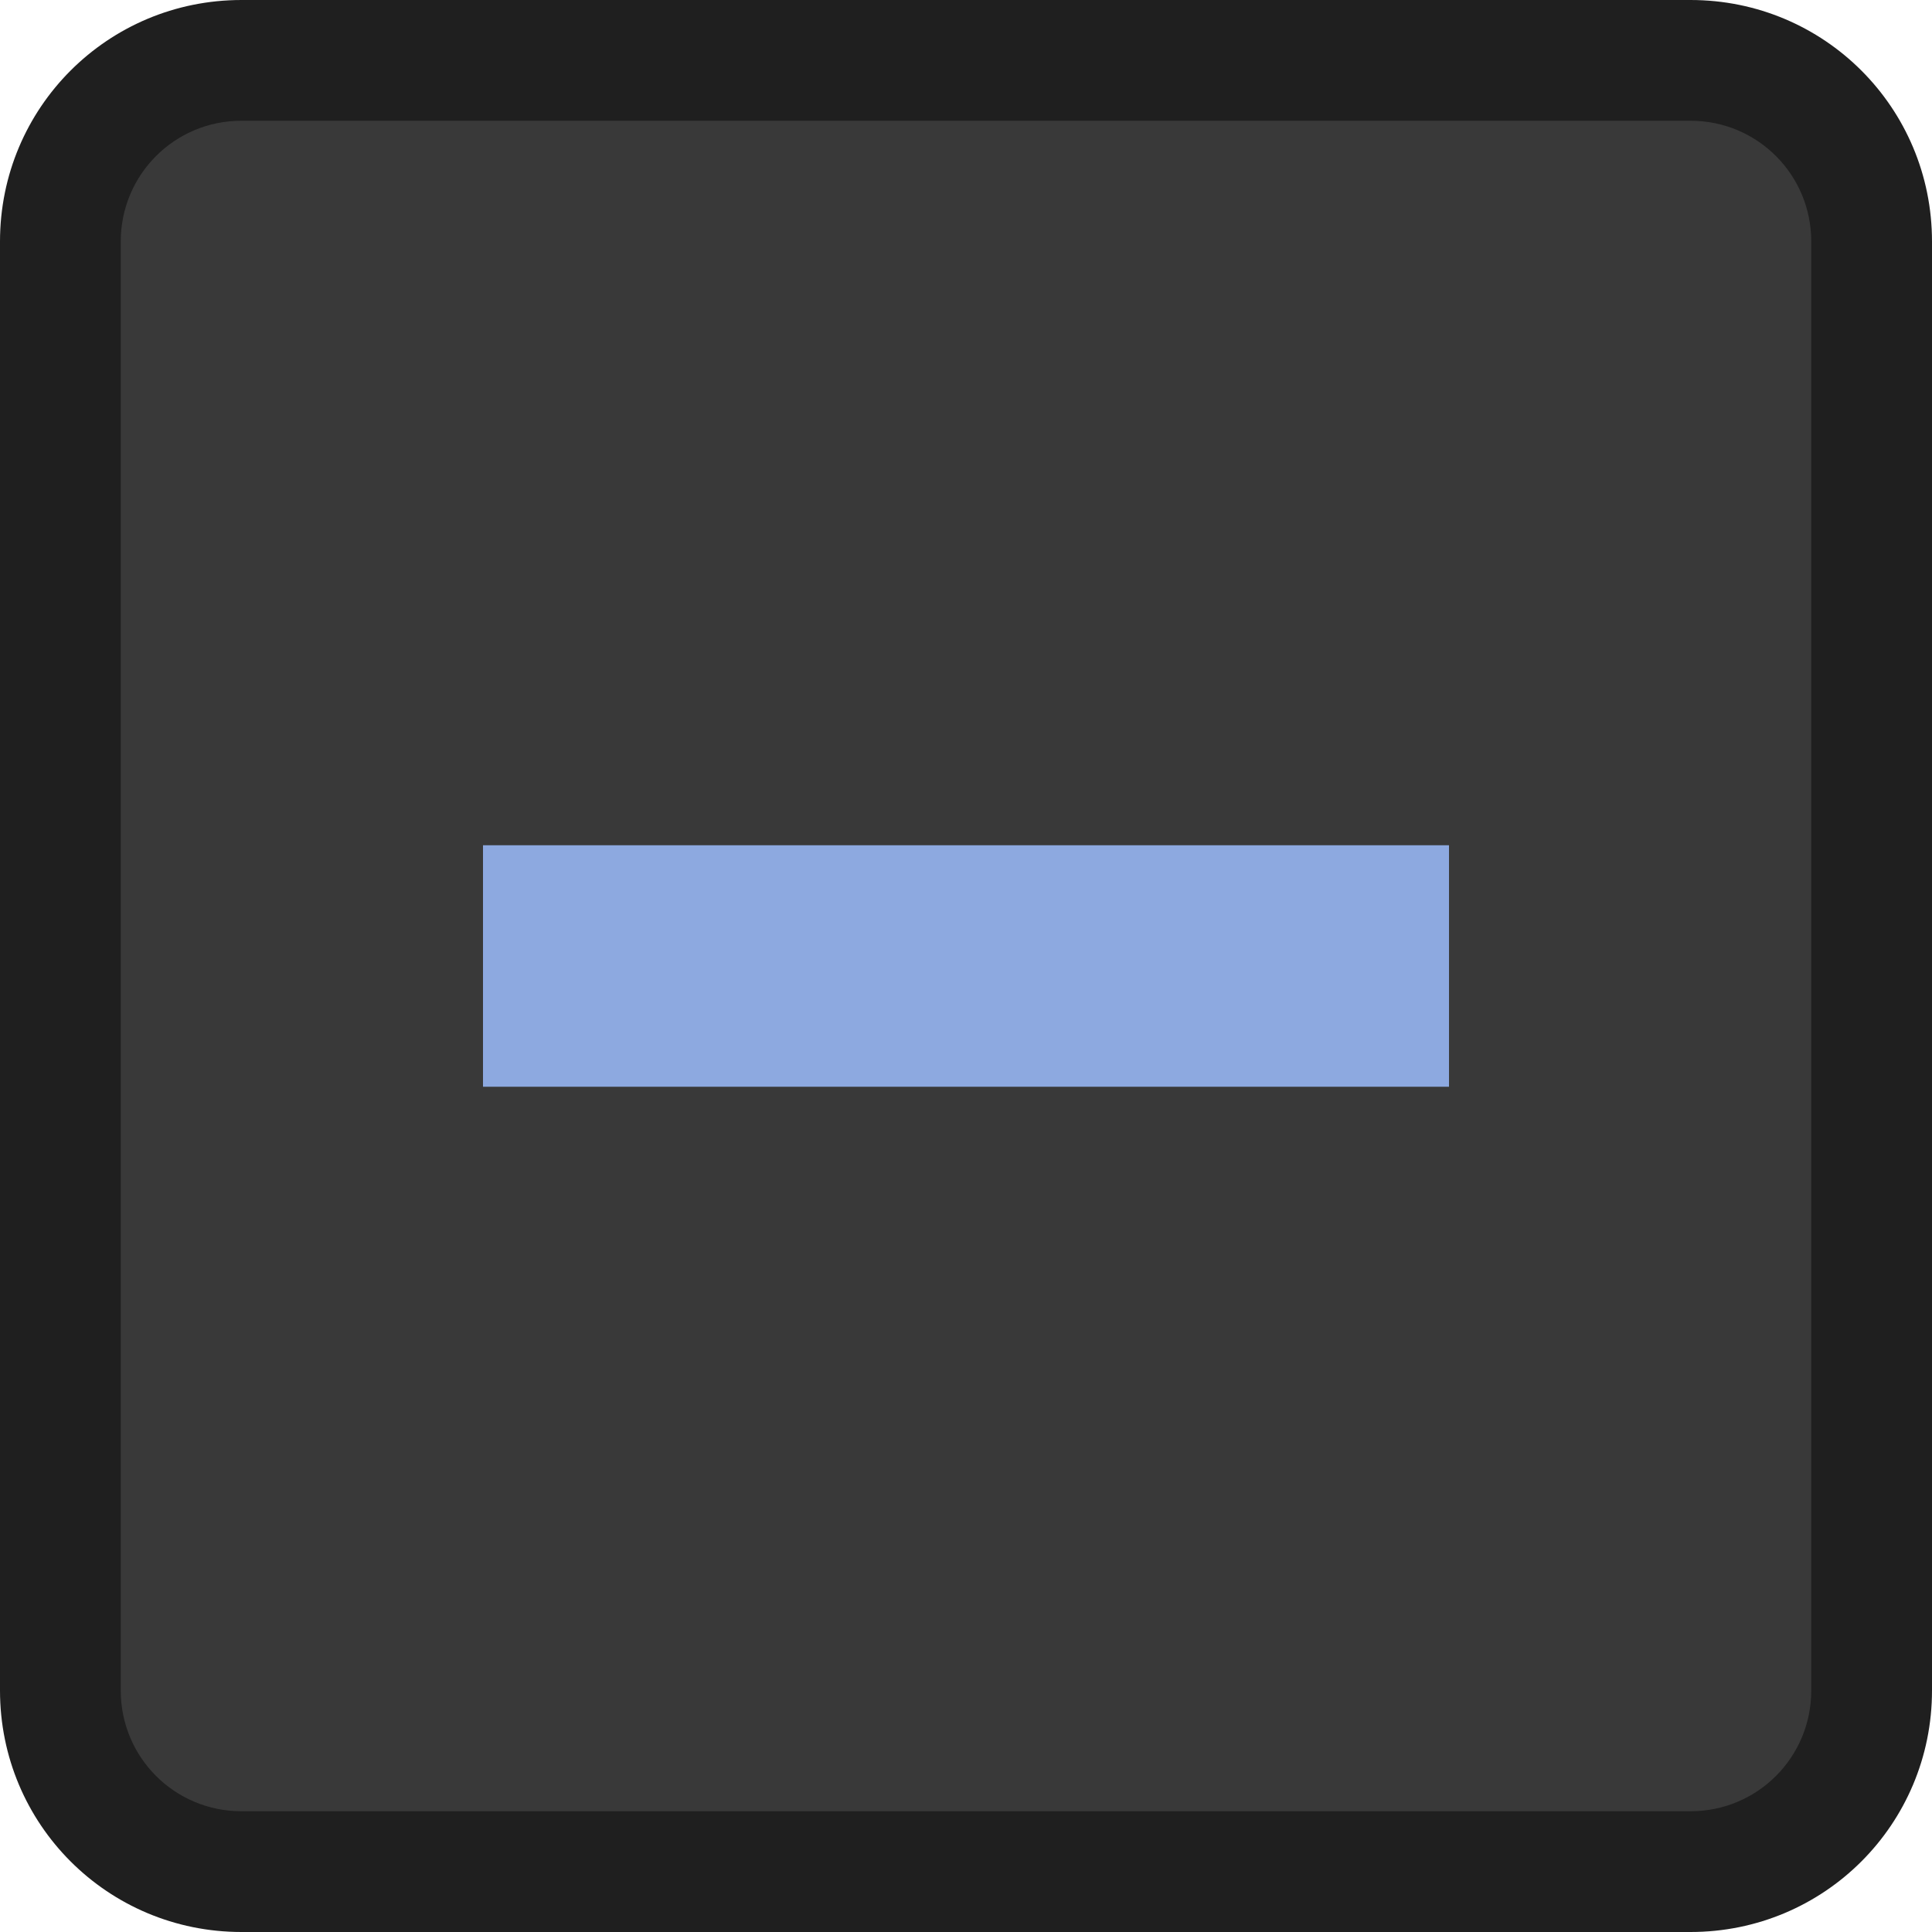
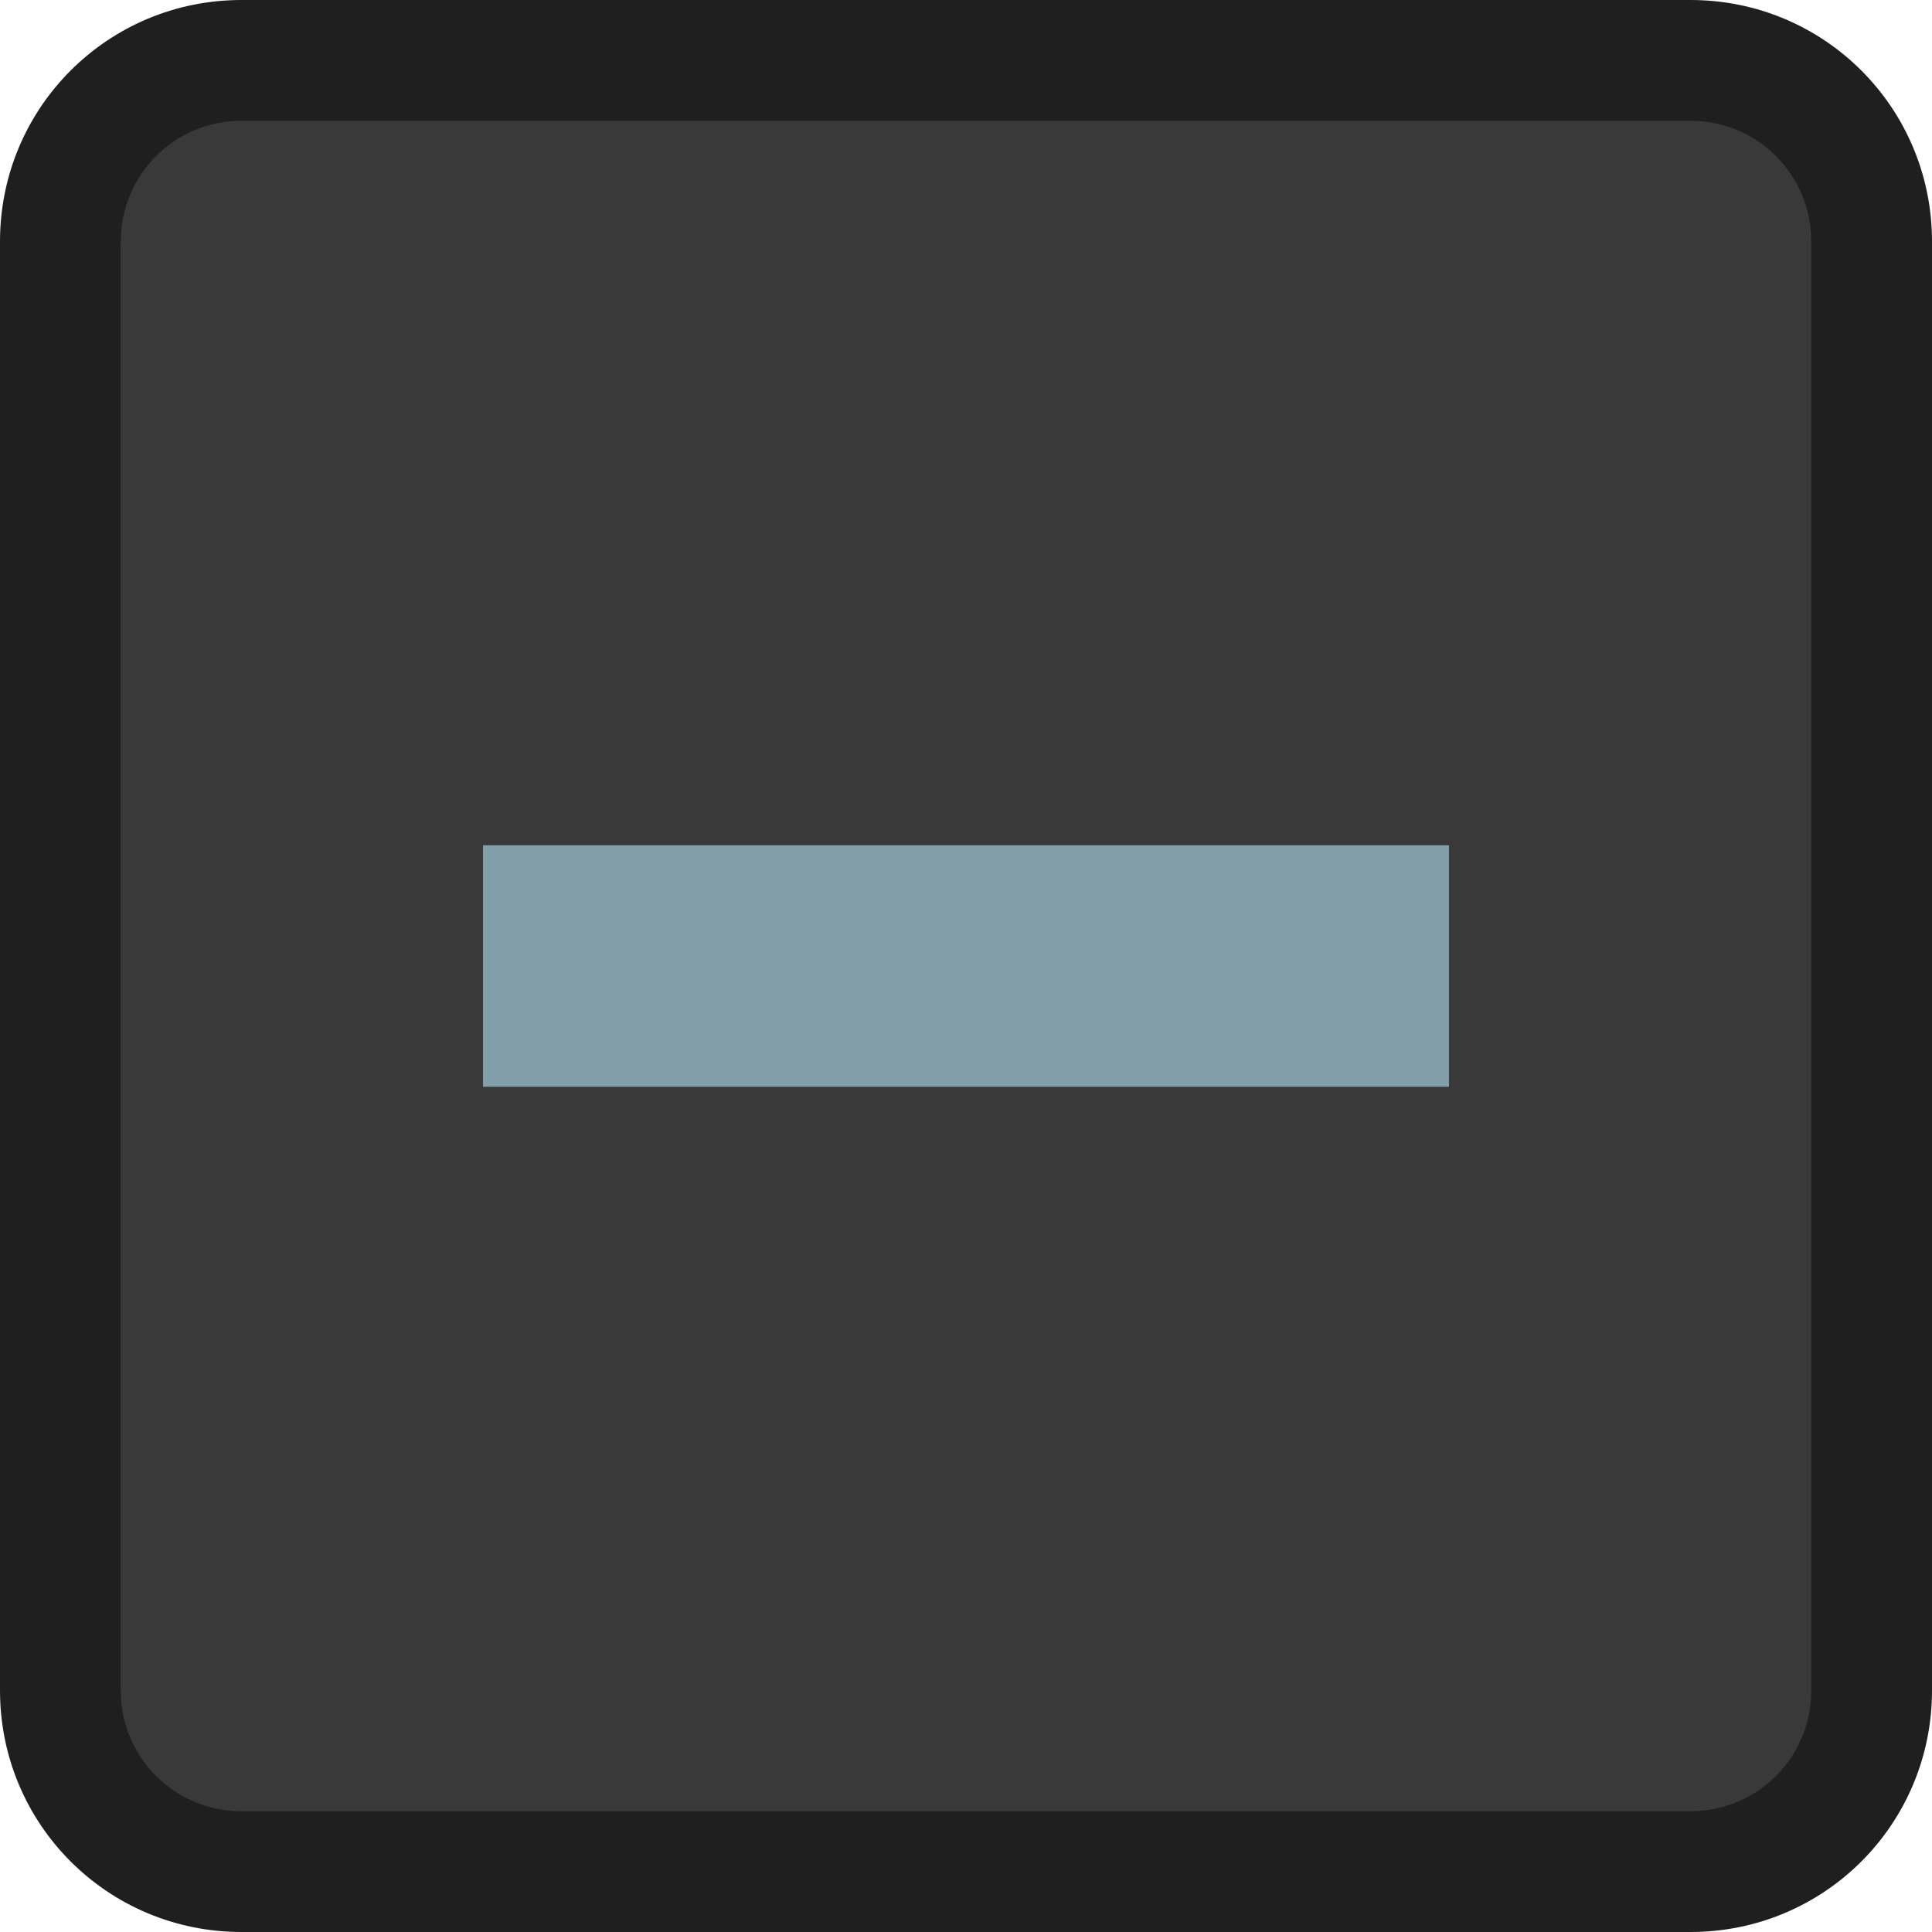
<svg xmlns="http://www.w3.org/2000/svg" viewBox="0 0 16 16">
  <g transform="translate(0 -1036.362)">
    <rect width="14.821" x=".621" y="1037.046" rx="1" height="14.758" style="fill:#393939" />
    <path style="fill:#1f1f1f" d="M 2 0 C 0.892 0 3.2526065e-18 0.892 0 2 L 0 14 C 0 15.108 0.892 16 2 16 L 14 16 C 15.108 16 16 15.108 16 14 L 16 2 C 16 0.892 15.108 3.2526065e-18 14 0 L 2 0 z M 2 1 L 14 1 C 14.554 1 15 1.446 15 2 L 15 14 C 15 14.554 14.554 15 14 15 L 2 15 C 1.446 15 1 14.554 1 14 L 1 2 C 1 1.446 1.446 1 2 1 z " transform="translate(0 1036.362)" />
-     <rect width="8" x="4" y="1043.362" height="2" style="fill:#8da9e0" />
+     <rect width="8" x="4" y="1043.362" height="2" style="fill:#829fa9" />
  </g>
</svg>
